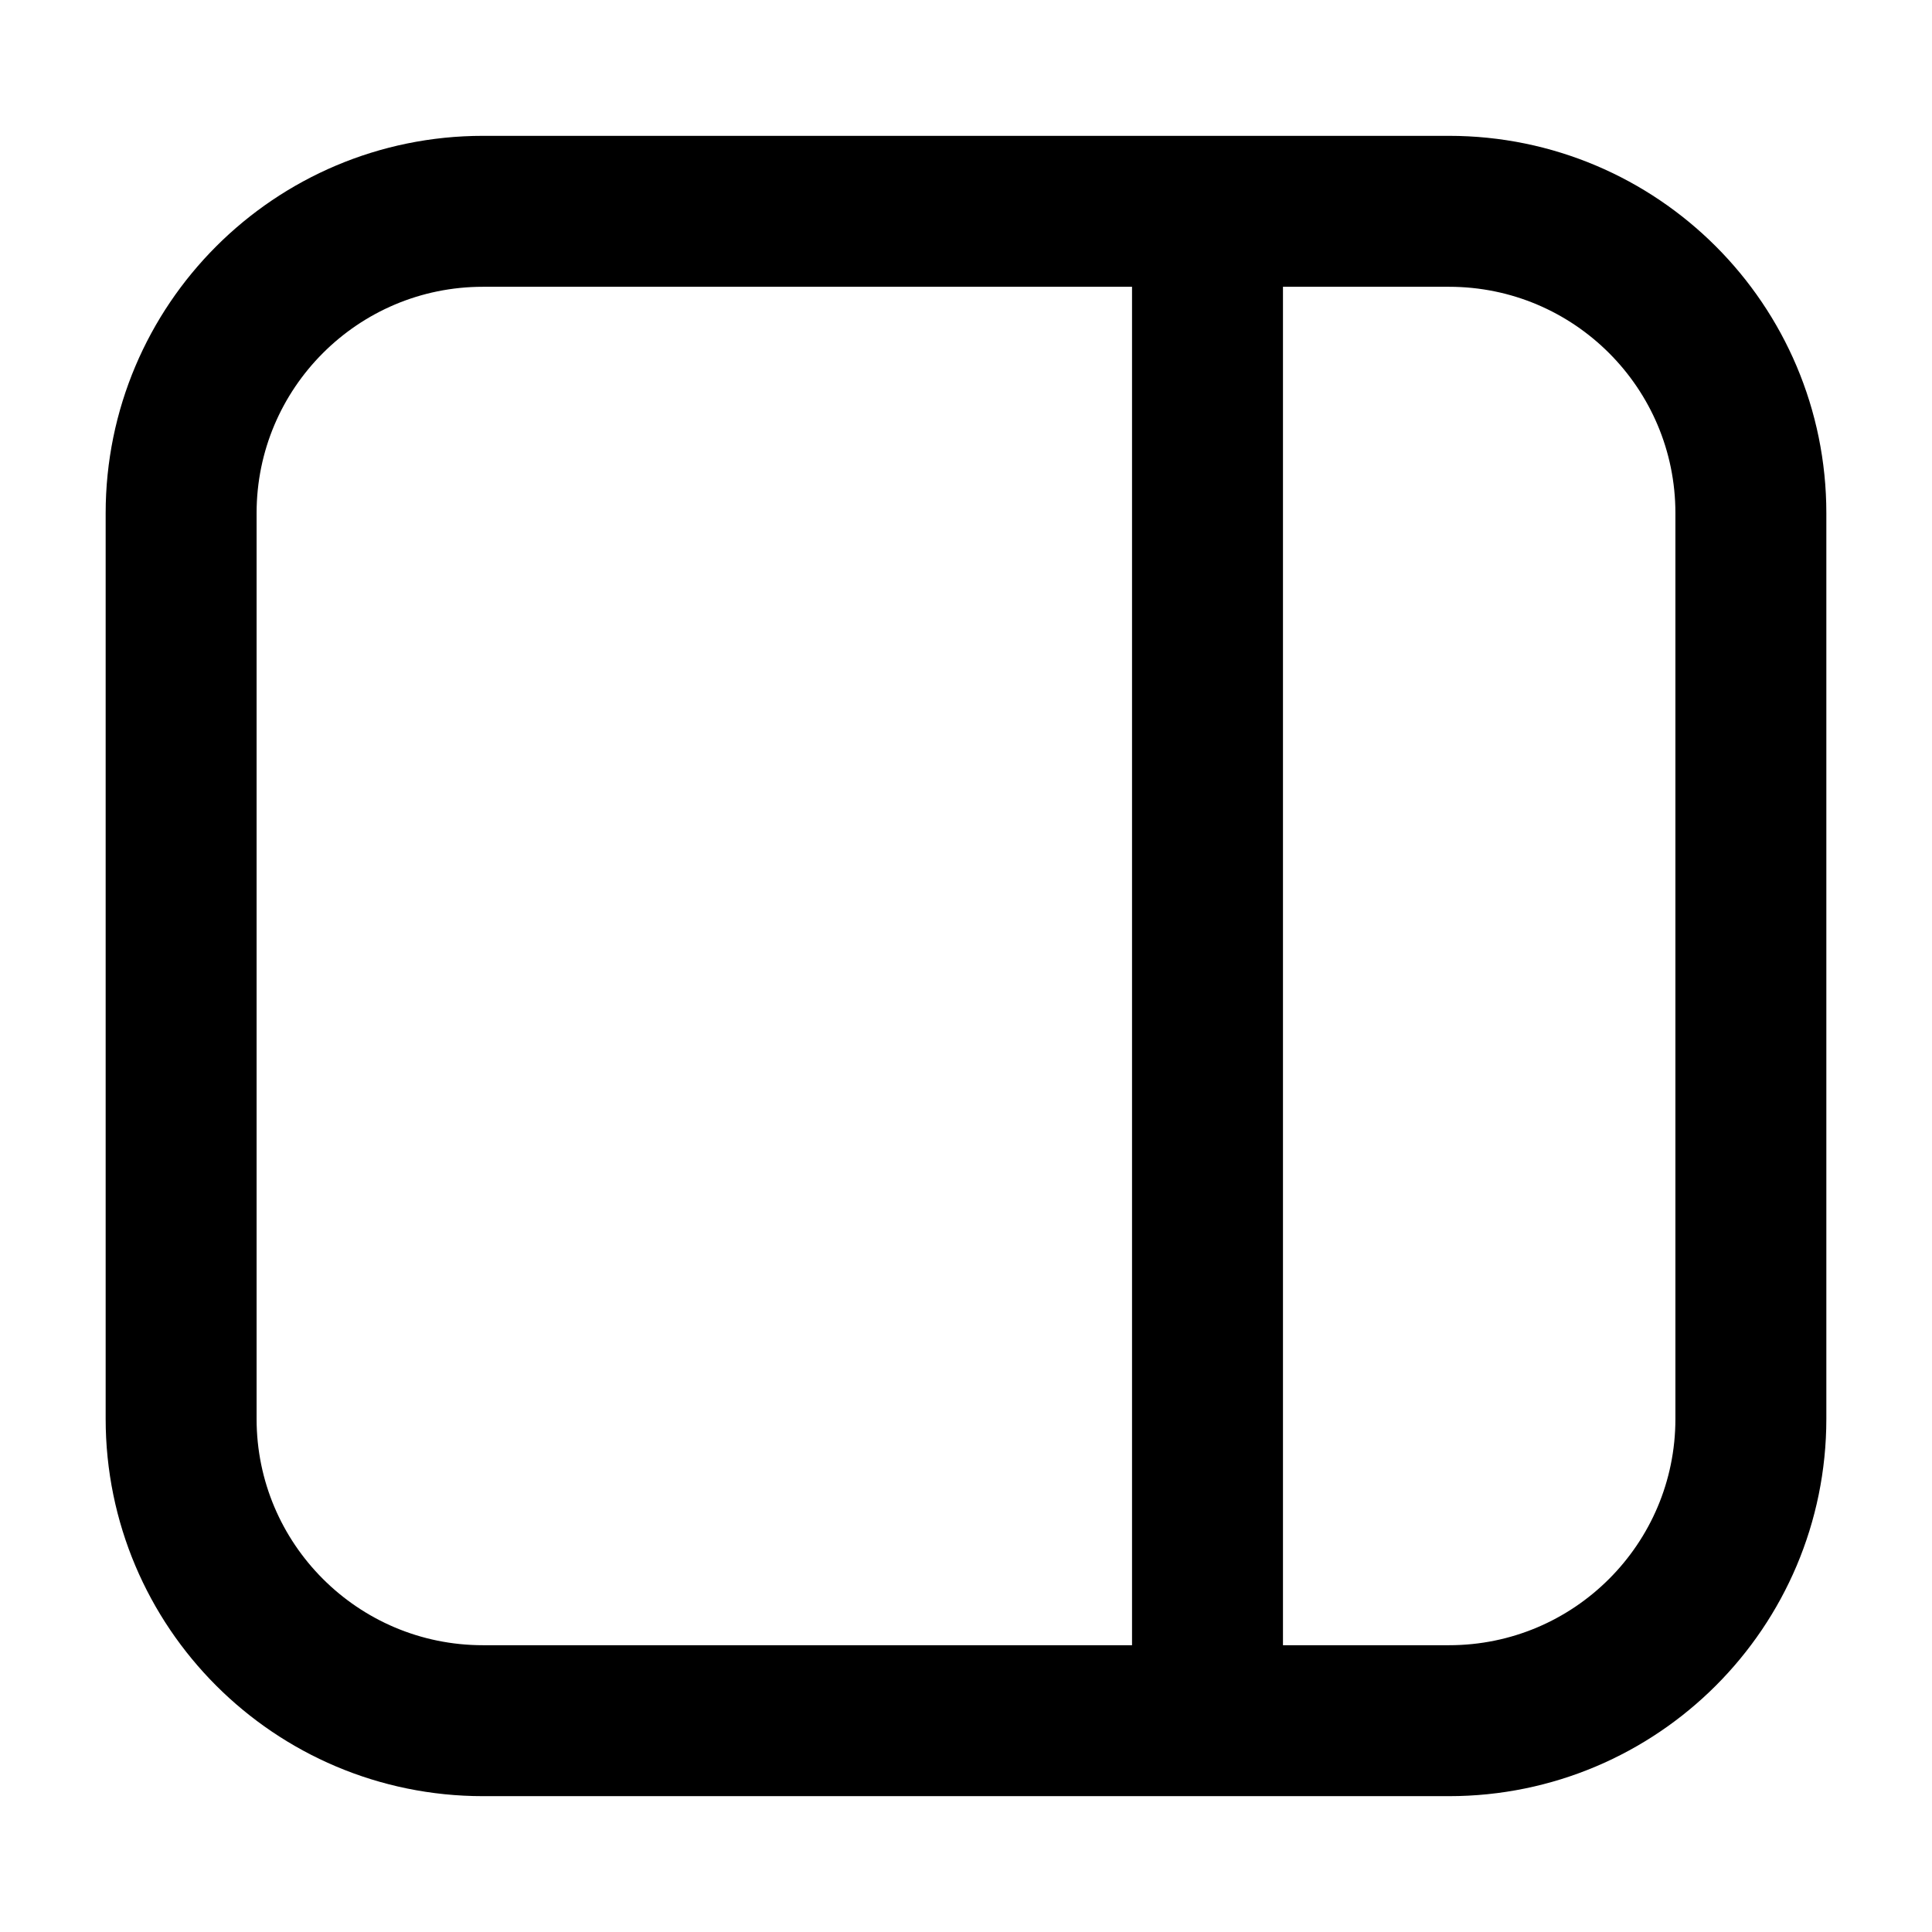
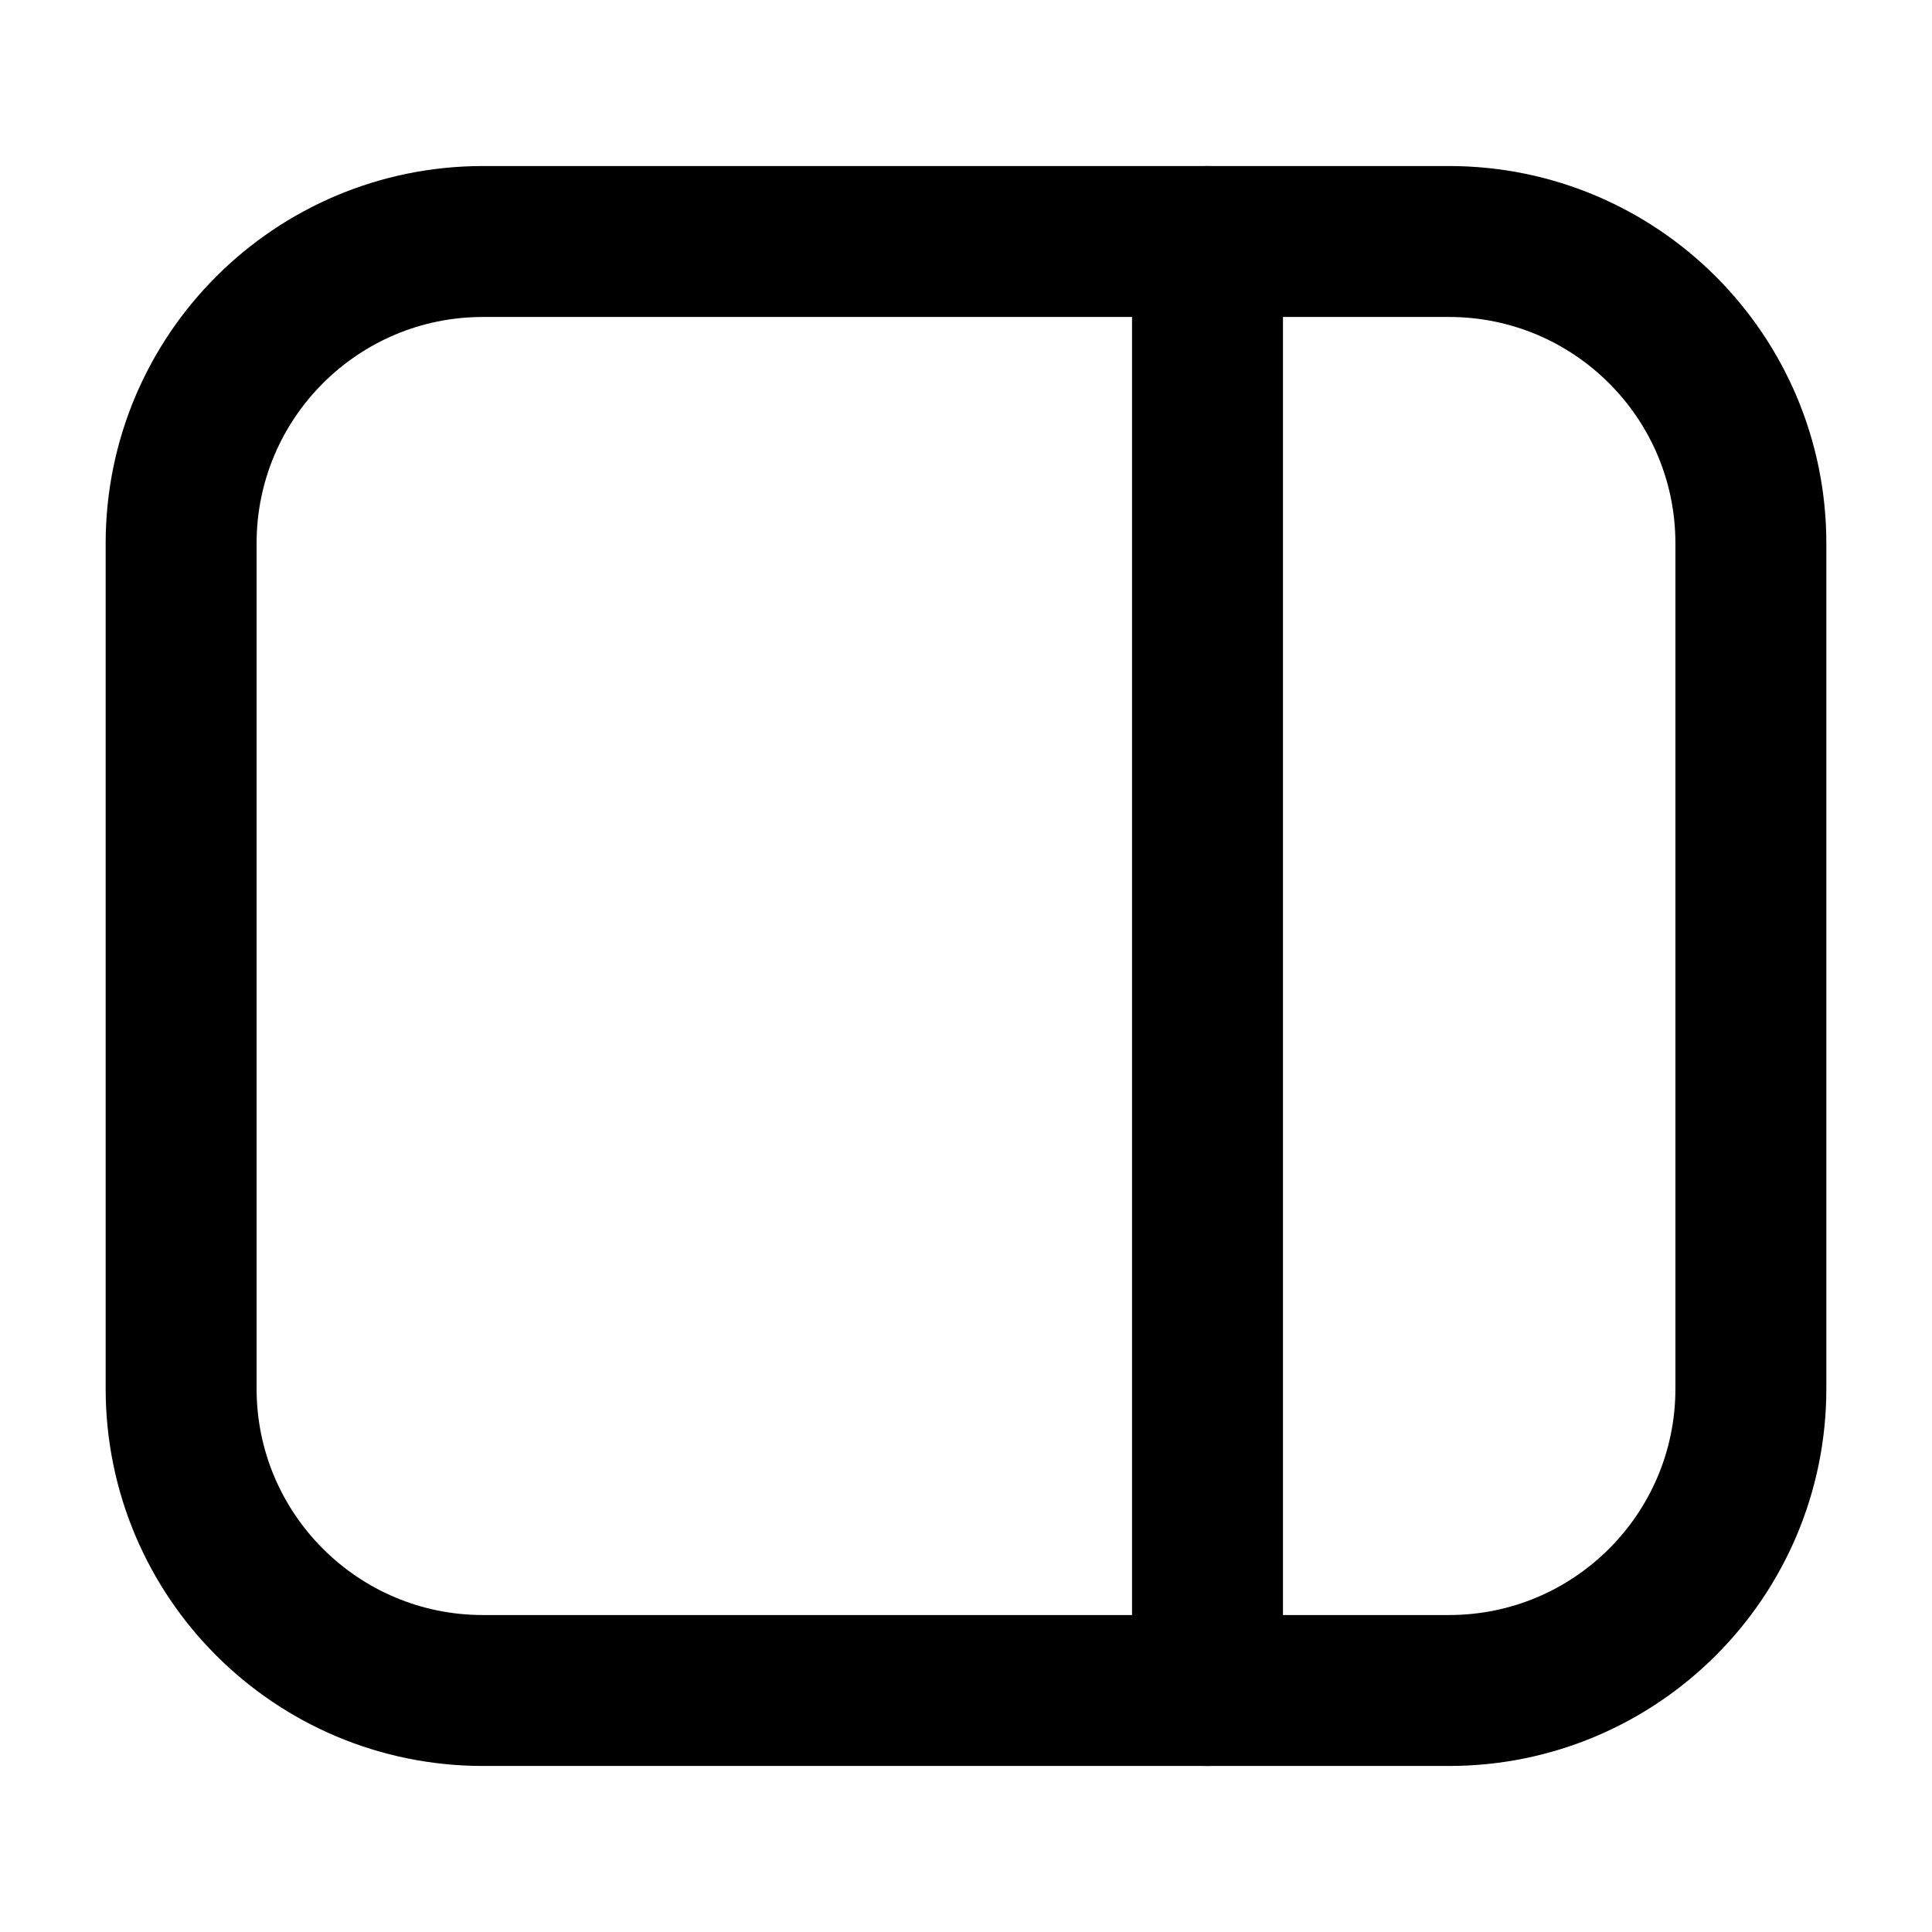
- <svg xmlns="http://www.w3.org/2000/svg" width="16" height="16" viewBox="0 0 16 16" fill="none" stroke="#000" stroke-width="1.25">
-   <rect x="1.5" y="1.75" width="13" height="12.5" rx="2.5" />
-   <line x1="10" y1="1.75" x2="10" y2="14.25" />
+ <svg xmlns="http://www.w3.org/2000/svg" width="16" height="16" viewBox="0 0 16 16" fill="none" stroke="#000" stroke-width="1.25" stroke-linecap="round" stroke-linejoin="round">
+   <rect x="1.5" y="2" width="13" height="12" rx="2.5" />
+   <path d="M10 2v12" />
</svg>
